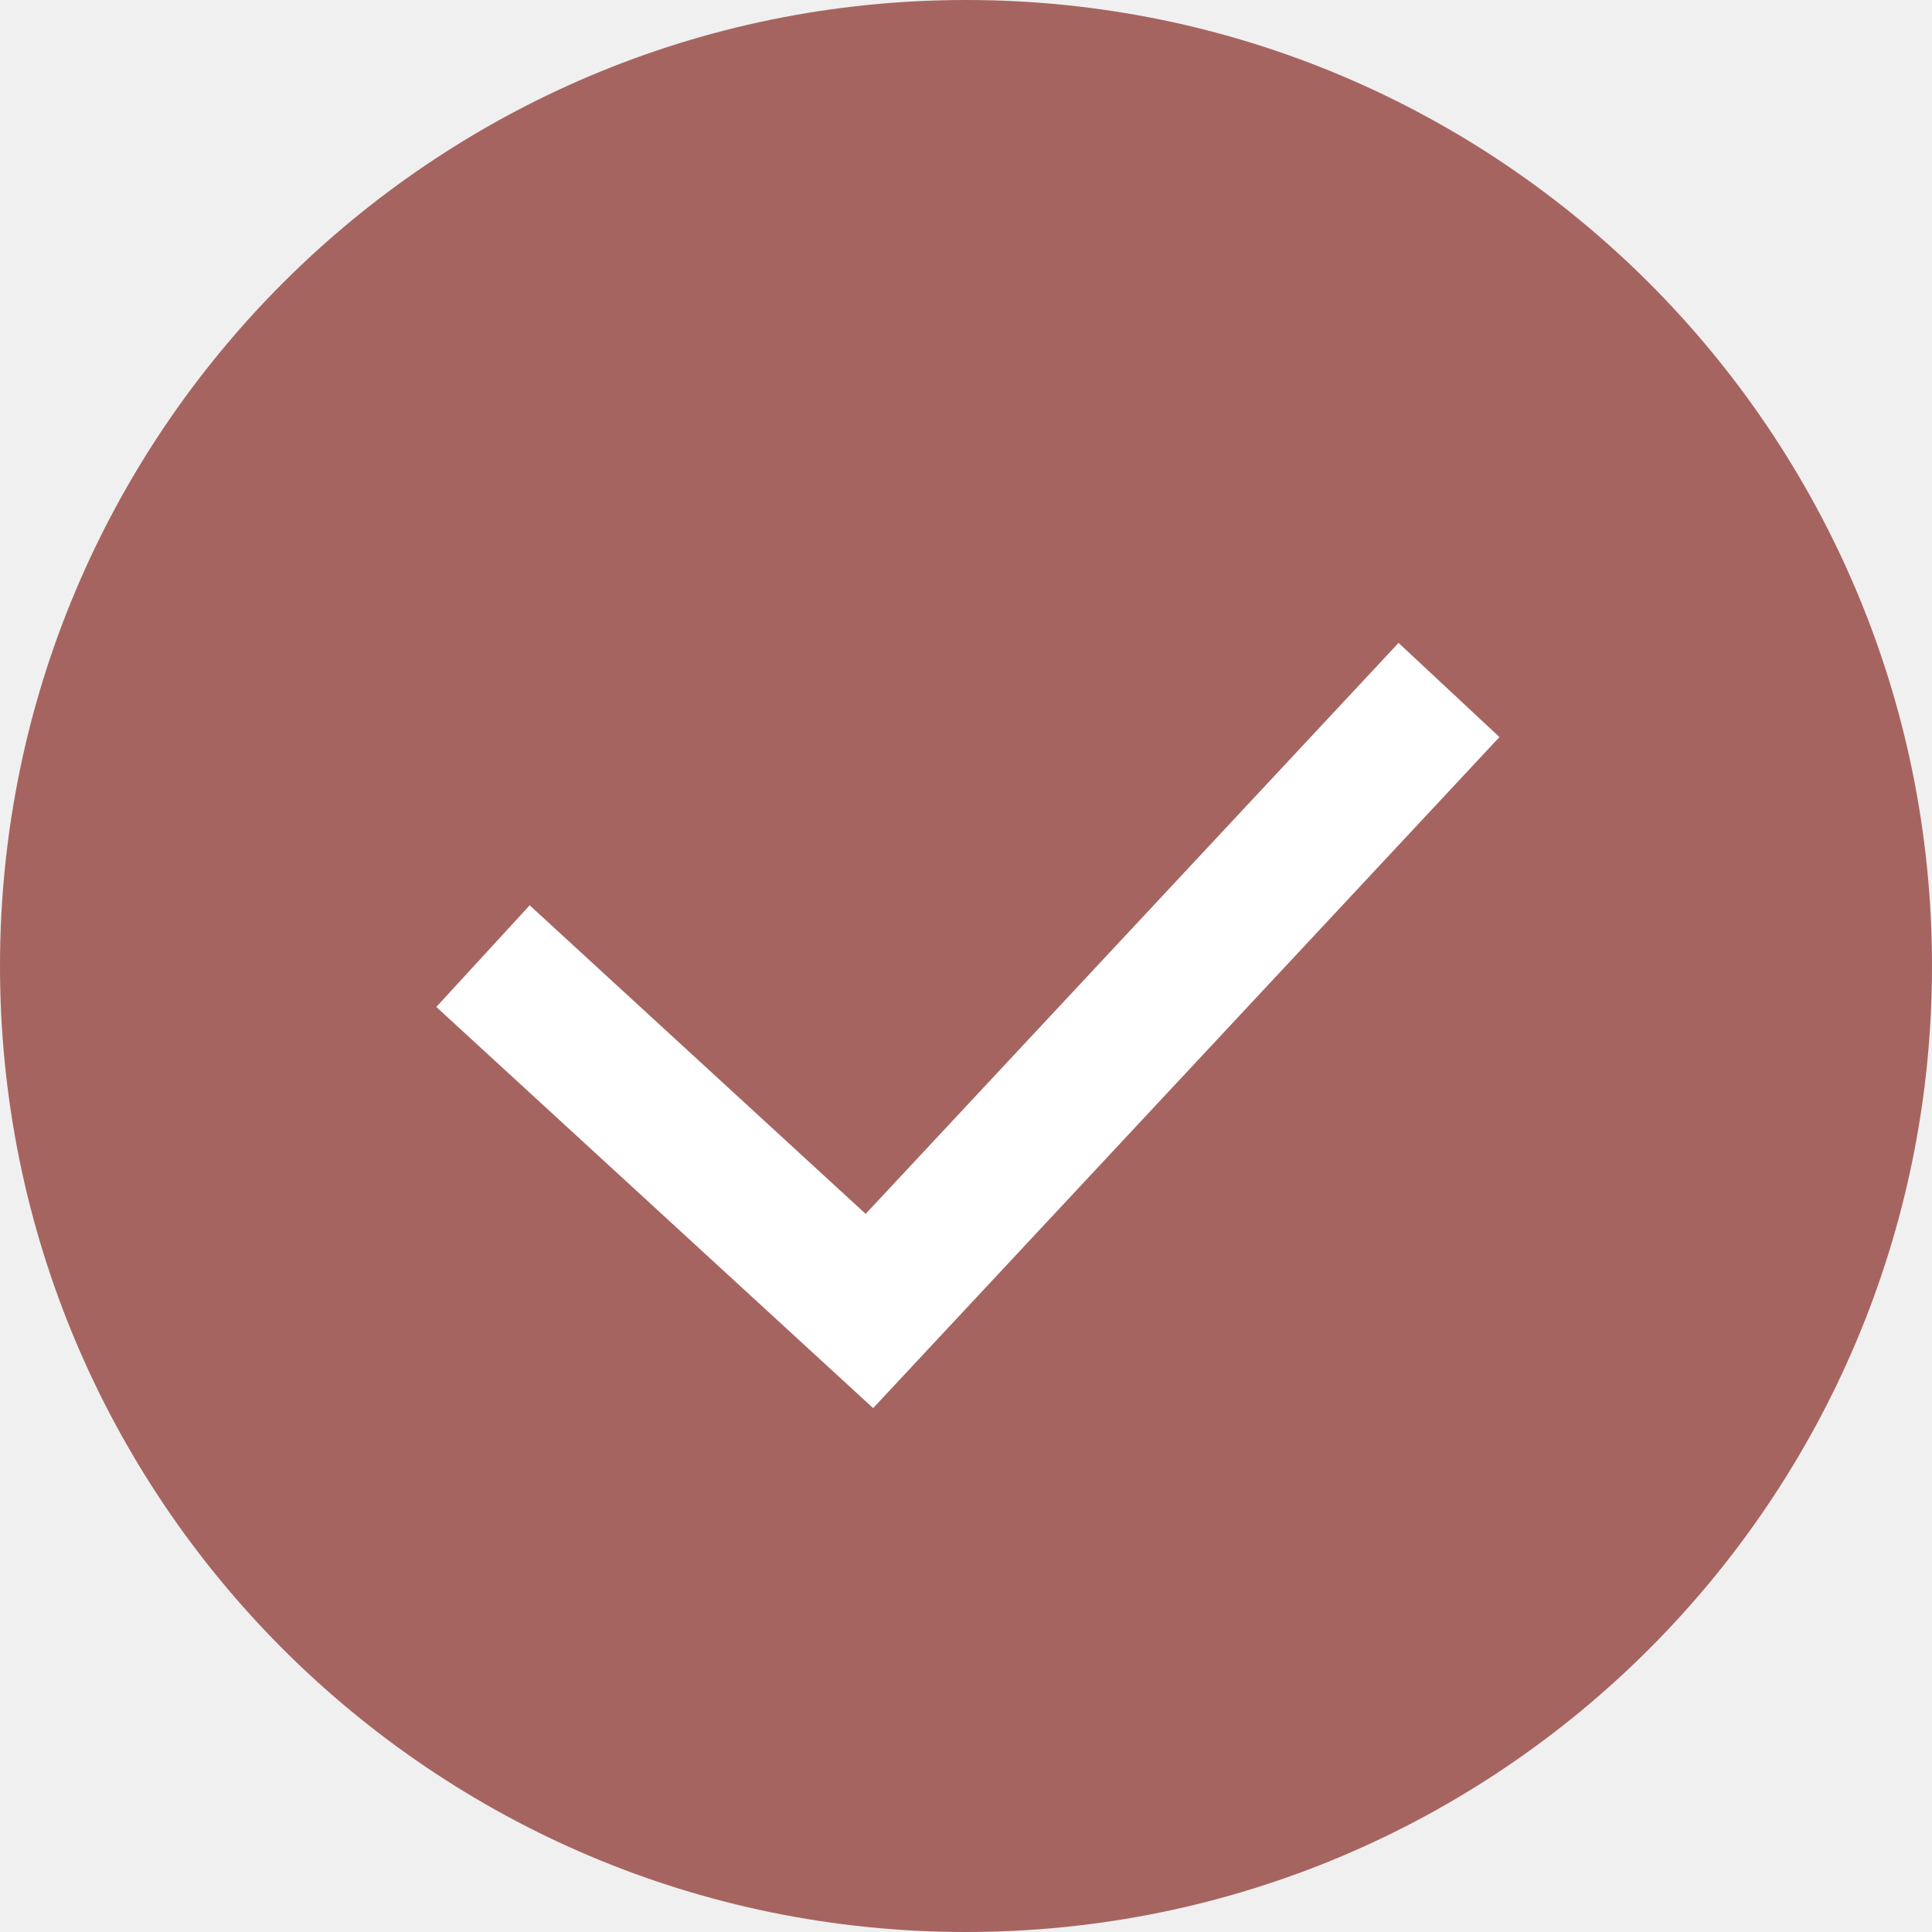
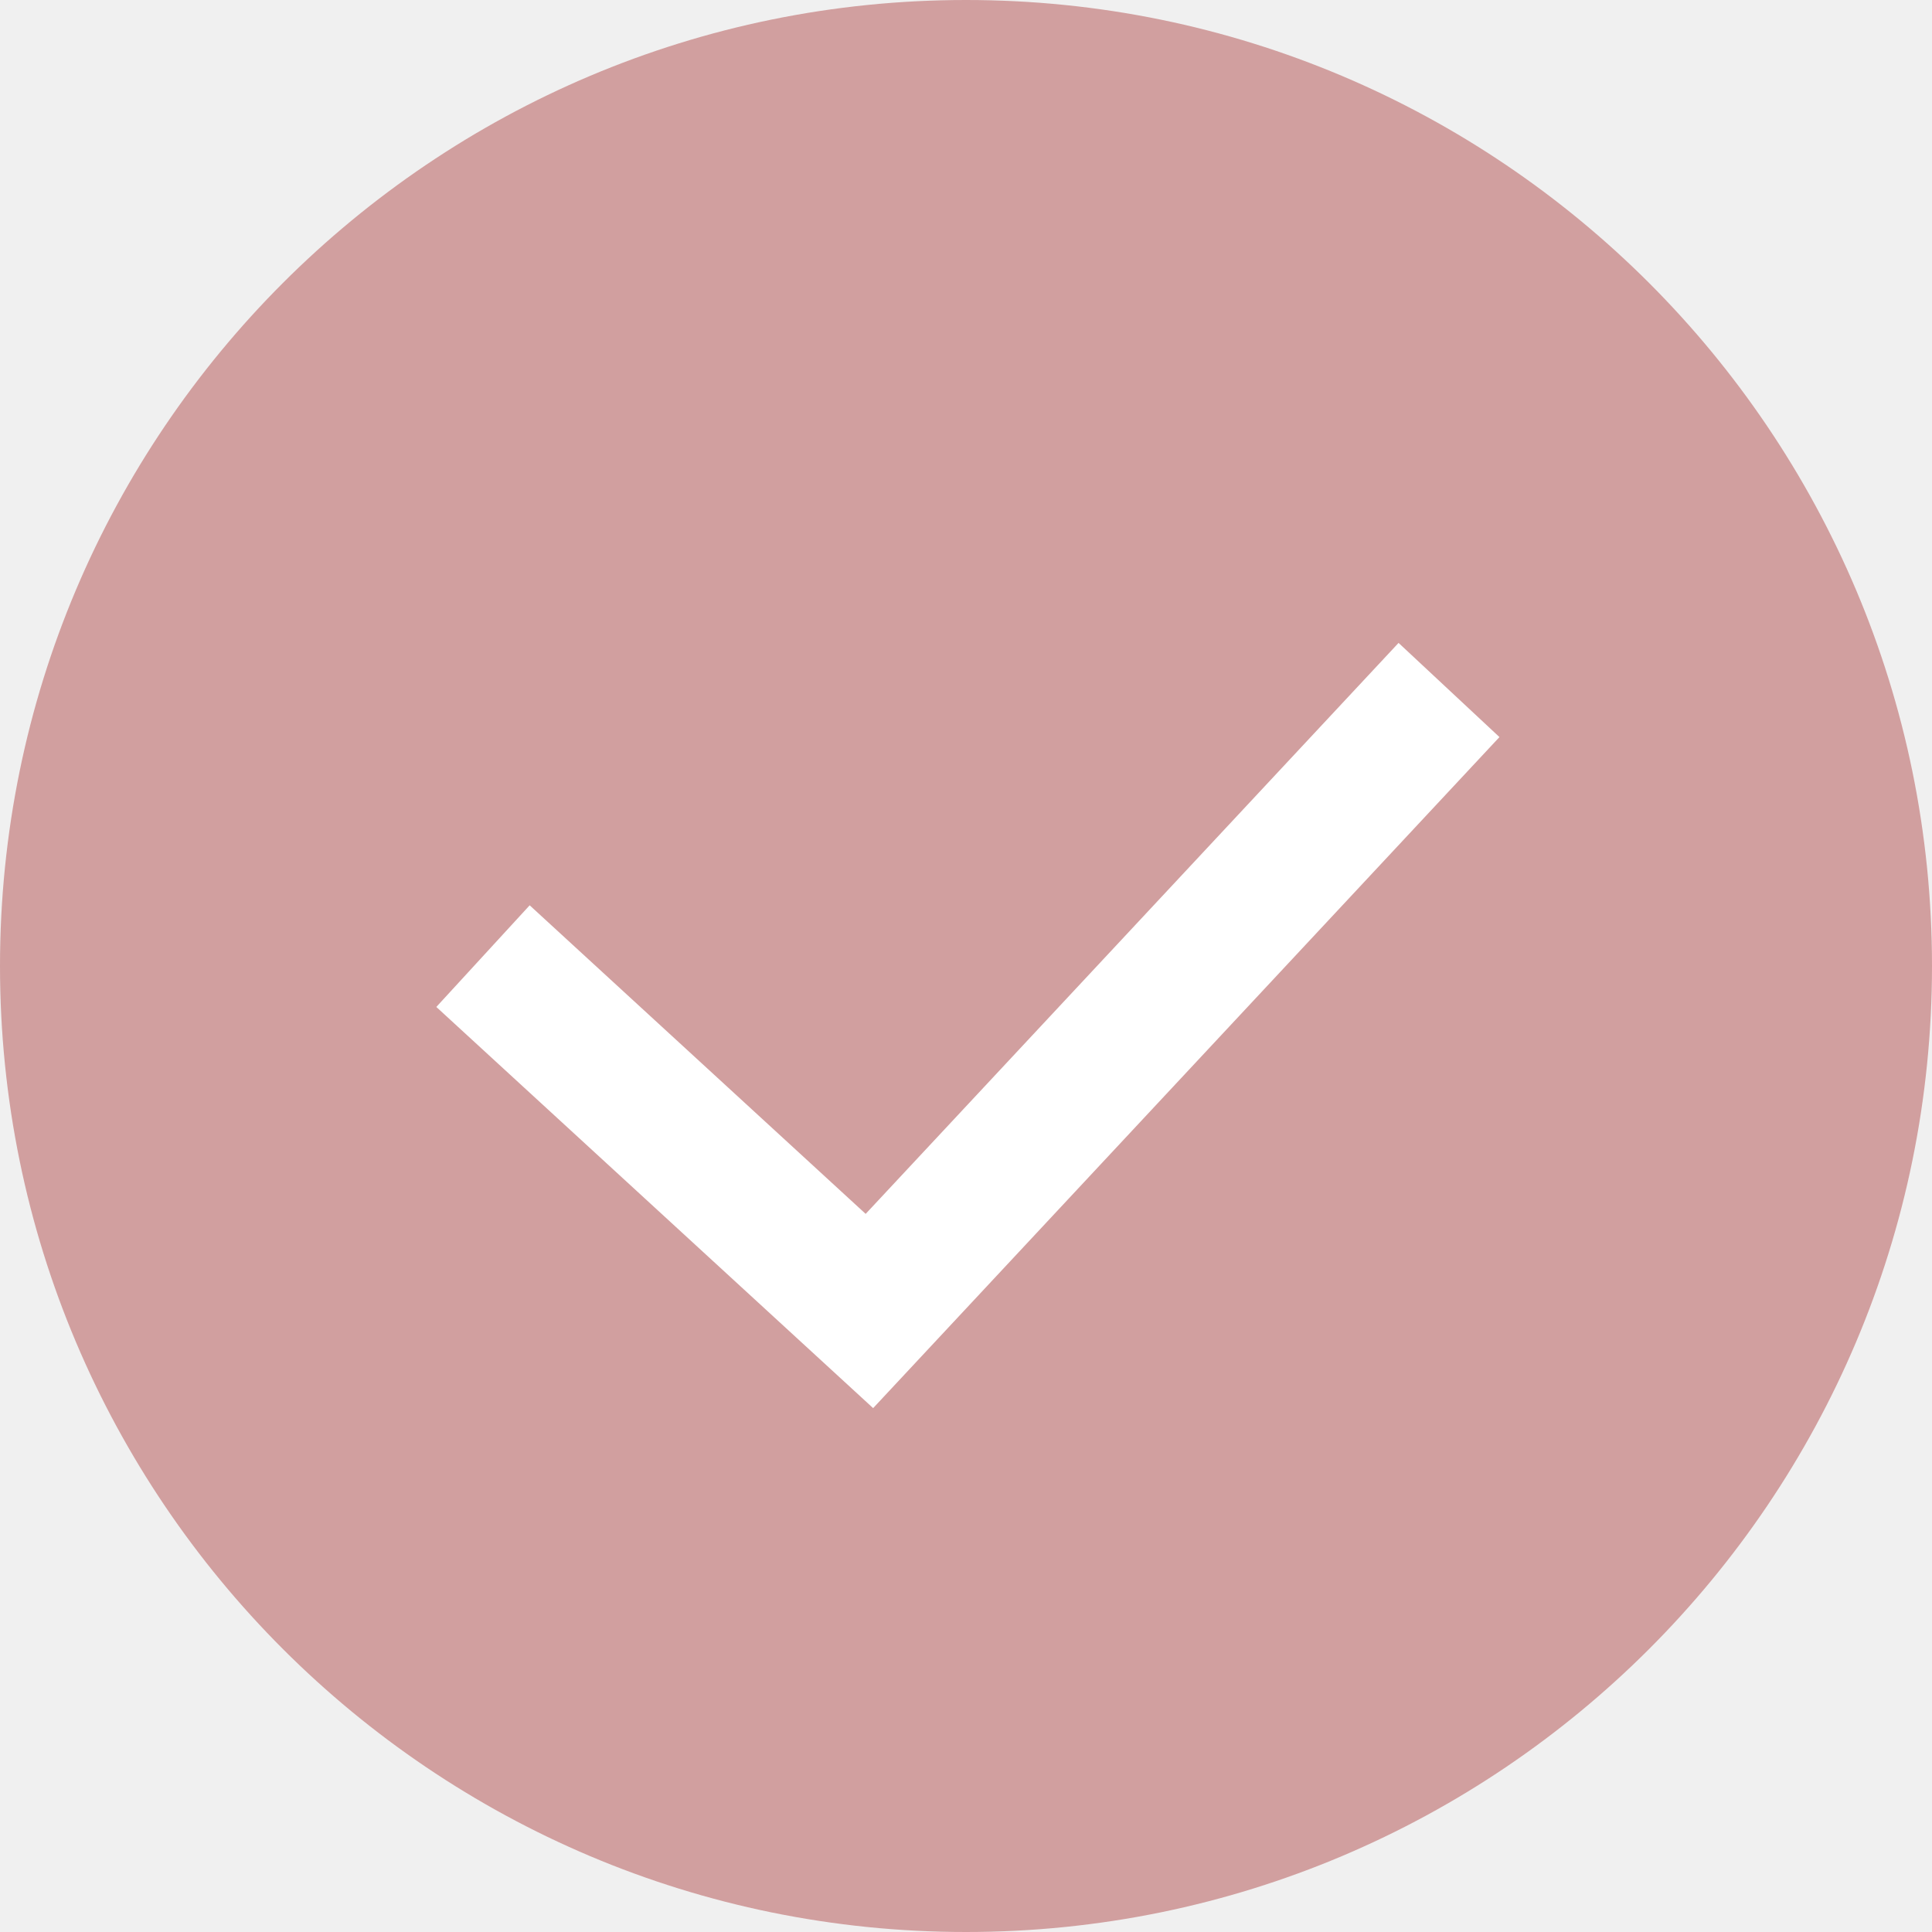
<svg xmlns="http://www.w3.org/2000/svg" width="28" height="28" viewBox="0 0 28 28" fill="none">
-   <circle cx="14" cy="14" r="14" fill="#A66460" />
+   <circle cx="14" cy="14" r="14" fill="#D19F9F" />
  <path d="M7 13.857L12.6 19L21 10" stroke="white" stroke-width="2" />
</svg>
